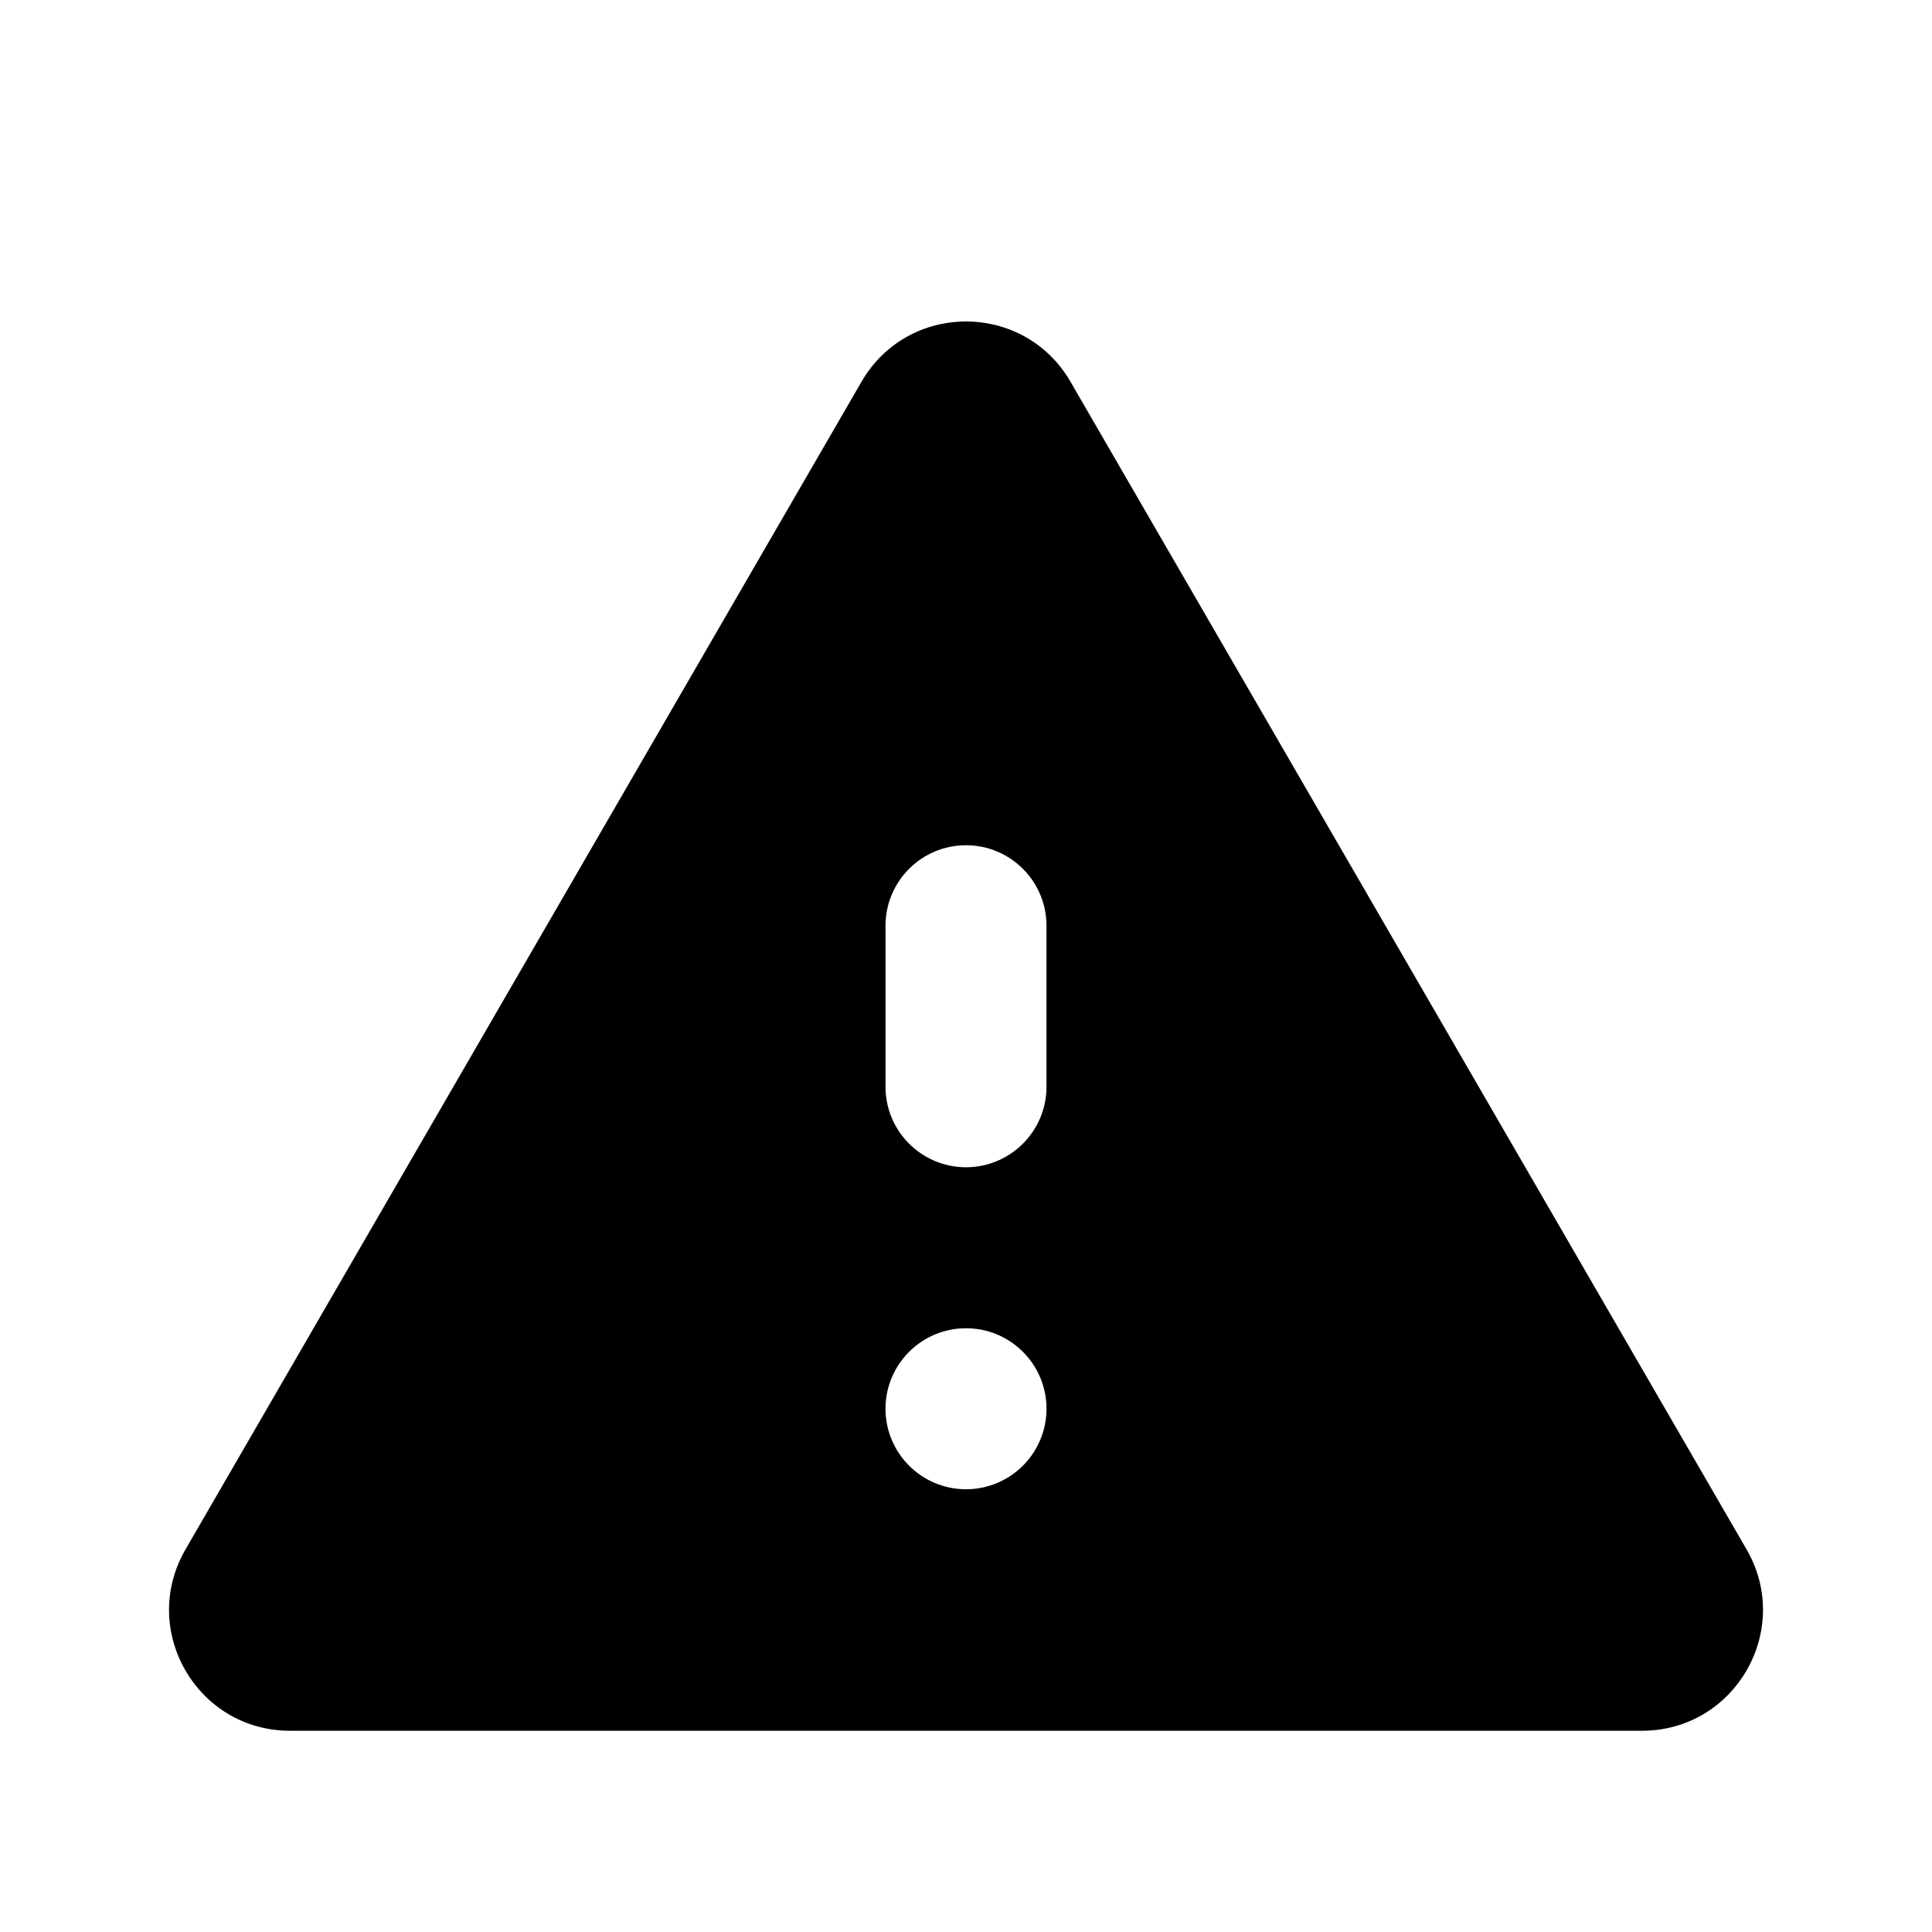
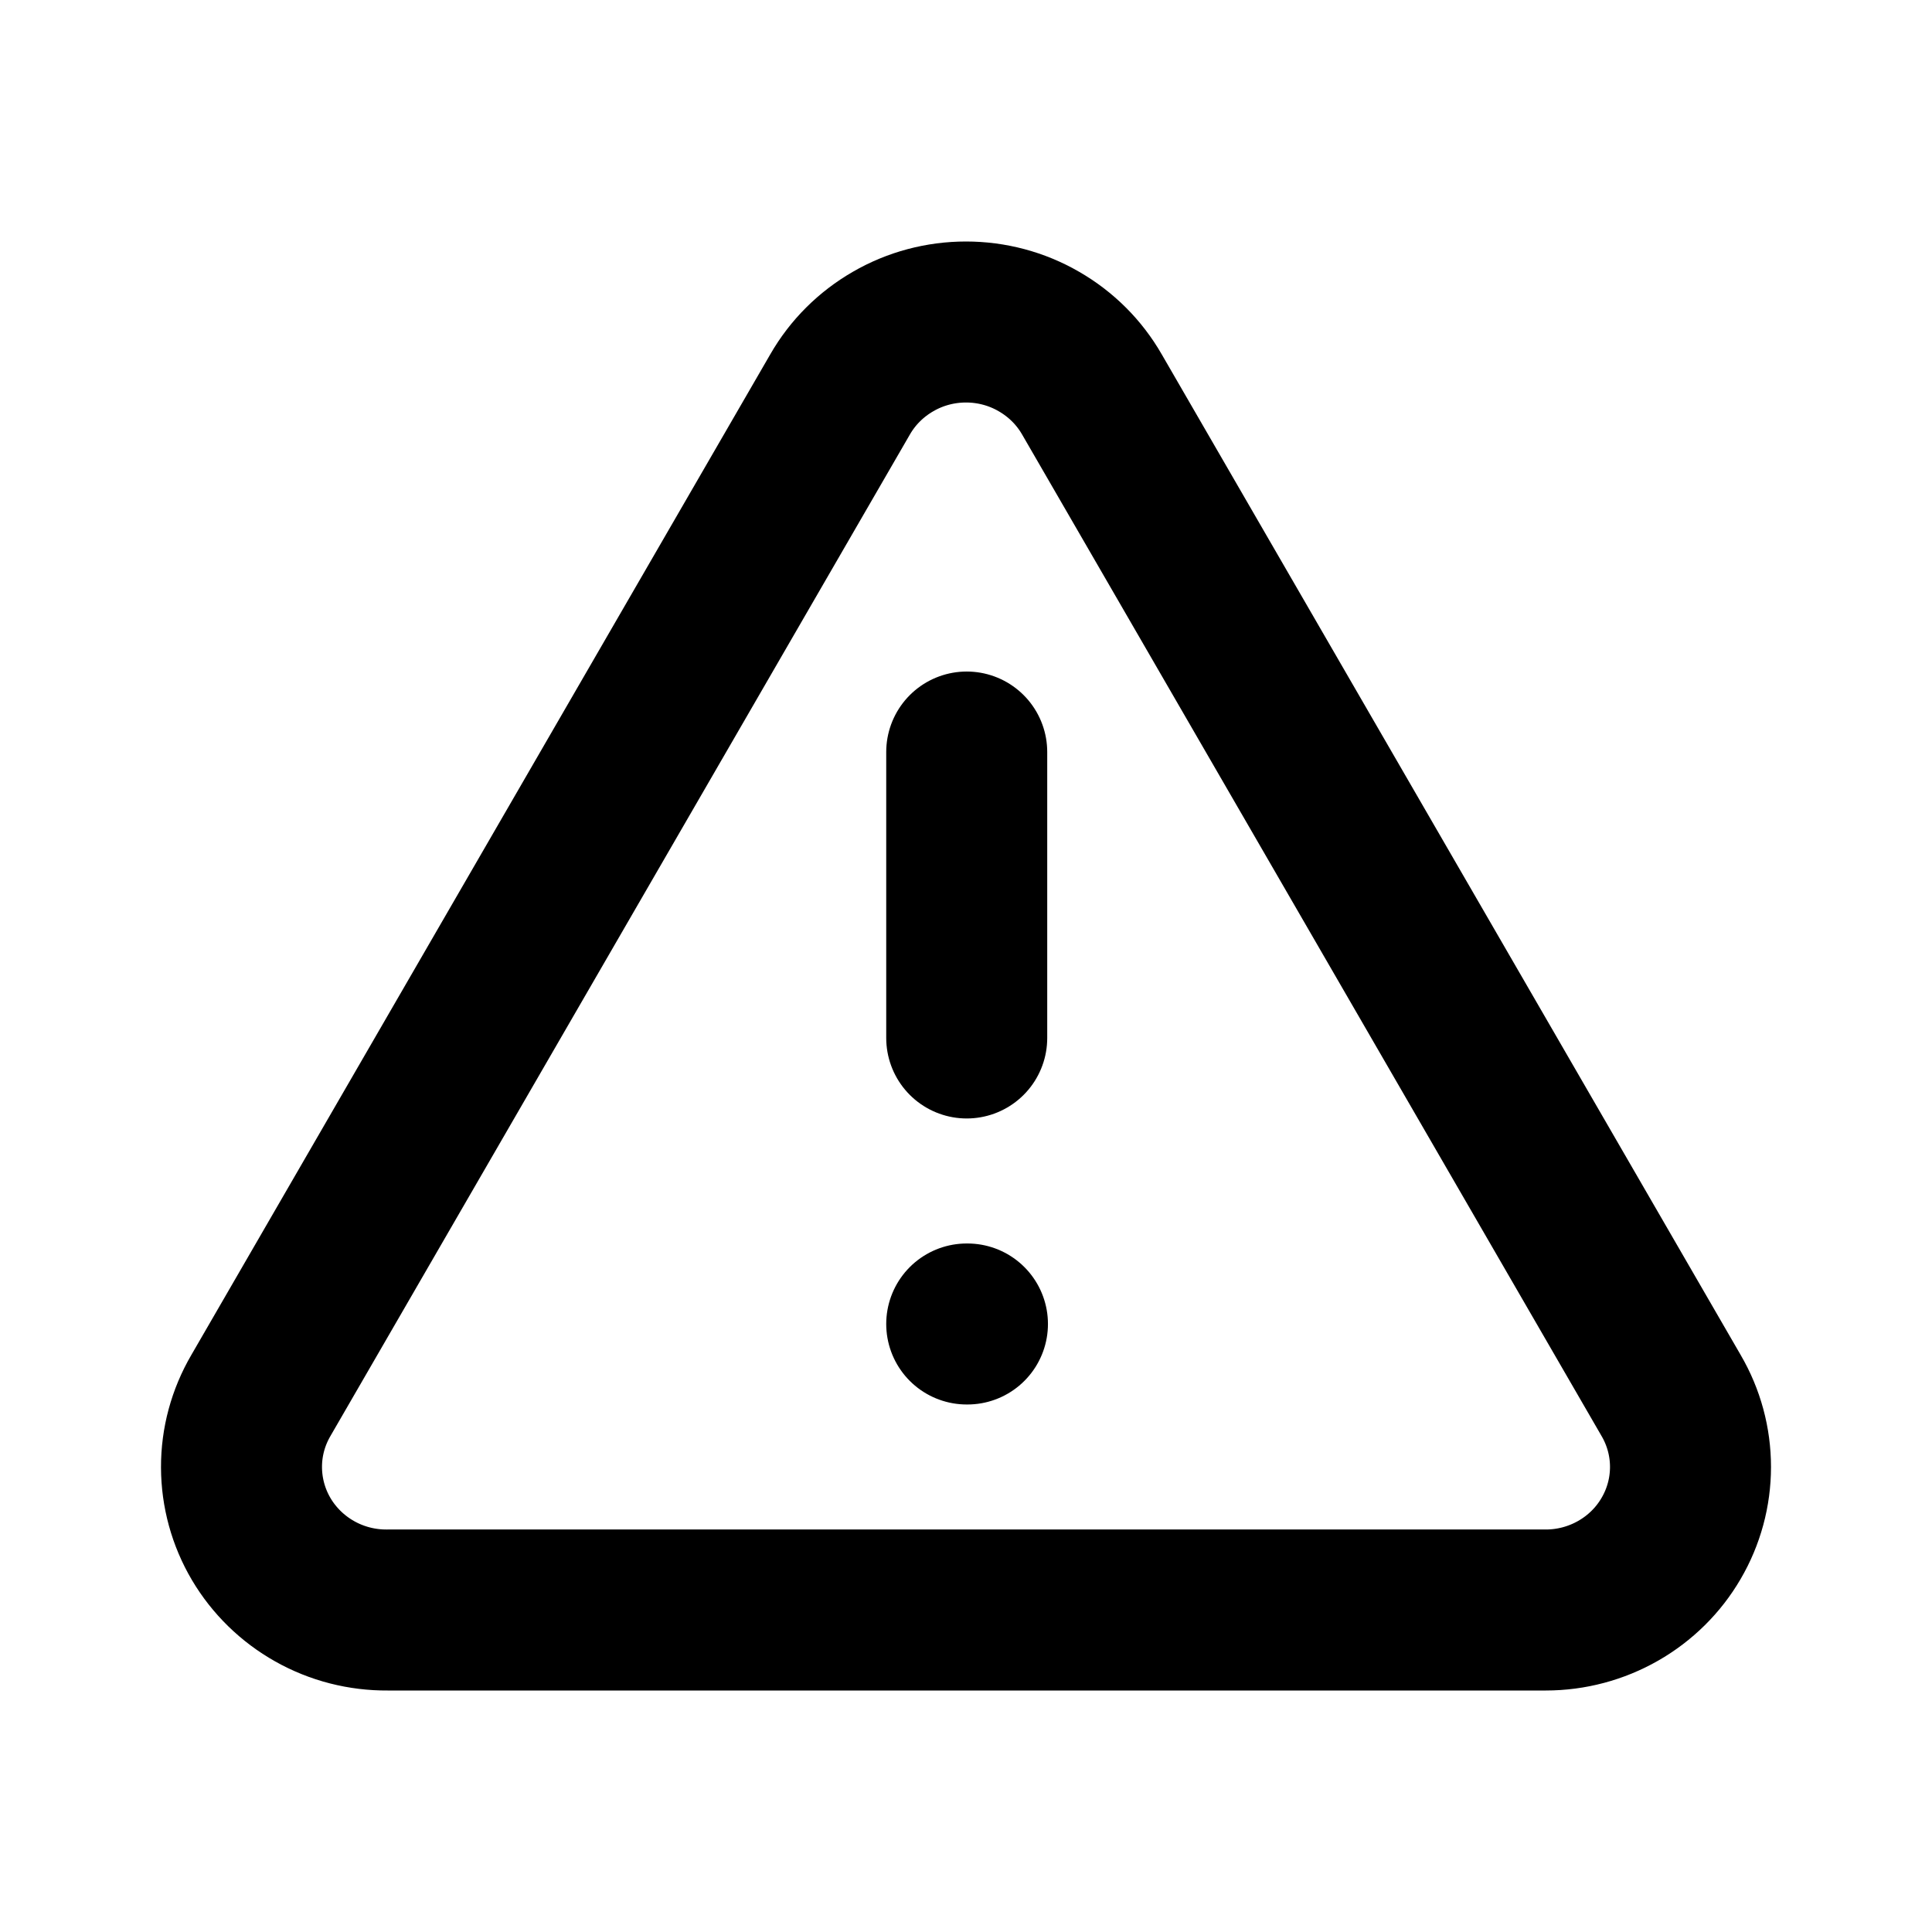
<svg xmlns="http://www.w3.org/2000/svg" width="24" height="24" viewBox="0 0 24 24" fill="none">
-   <path d="M2.304 19.248C1.725 20.248 2.446 21.5 3.602 21.5H20.398C21.554 21.5 22.275 20.248 21.697 19.248L13.298 4.742C12.72 3.744 11.28 3.744 10.702 4.742L2.304 19.248ZM13 17.5C13 18.052 12.552 18.5 12 18.5C11.448 18.5 11 18.052 11 17.5C11 16.948 11.448 16.5 12 16.5C12.552 16.5 13 16.948 13 17.5ZM13 13.5C13 14.052 12.552 14.5 12 14.5C11.448 14.5 11 14.052 11 13.5V11.5C11 10.948 11.448 10.5 12 10.5C12.552 10.5 13 10.948 13 11.5V13.5Z" fill="currentColor" />
+   <path d="M12.009 9.342V12.894M12.009 16.447H12.018M20.759 17.335L13.565 4.901C13.408 4.627 13.18 4.4 12.905 4.242C12.631 4.083 12.318 4 12 4C11.682 4 11.369 4.083 11.095 4.242C10.82 4.4 10.592 4.627 10.435 4.901L3.241 17.335C3.082 17.607 2.999 17.914 3 18.227C3.001 18.541 3.085 18.848 3.245 19.119C3.405 19.389 3.634 19.613 3.91 19.768C4.185 19.923 4.498 20.003 4.815 20H19.203C19.519 20 19.829 19.917 20.102 19.761C20.375 19.605 20.602 19.381 20.759 19.111C20.917 18.841 21 18.535 21 18.223C21 17.911 20.917 17.605 20.759 17.335Z" stroke="currentColor" stroke-width="2" stroke-linecap="round" stroke-linejoin="round" />
</svg>
